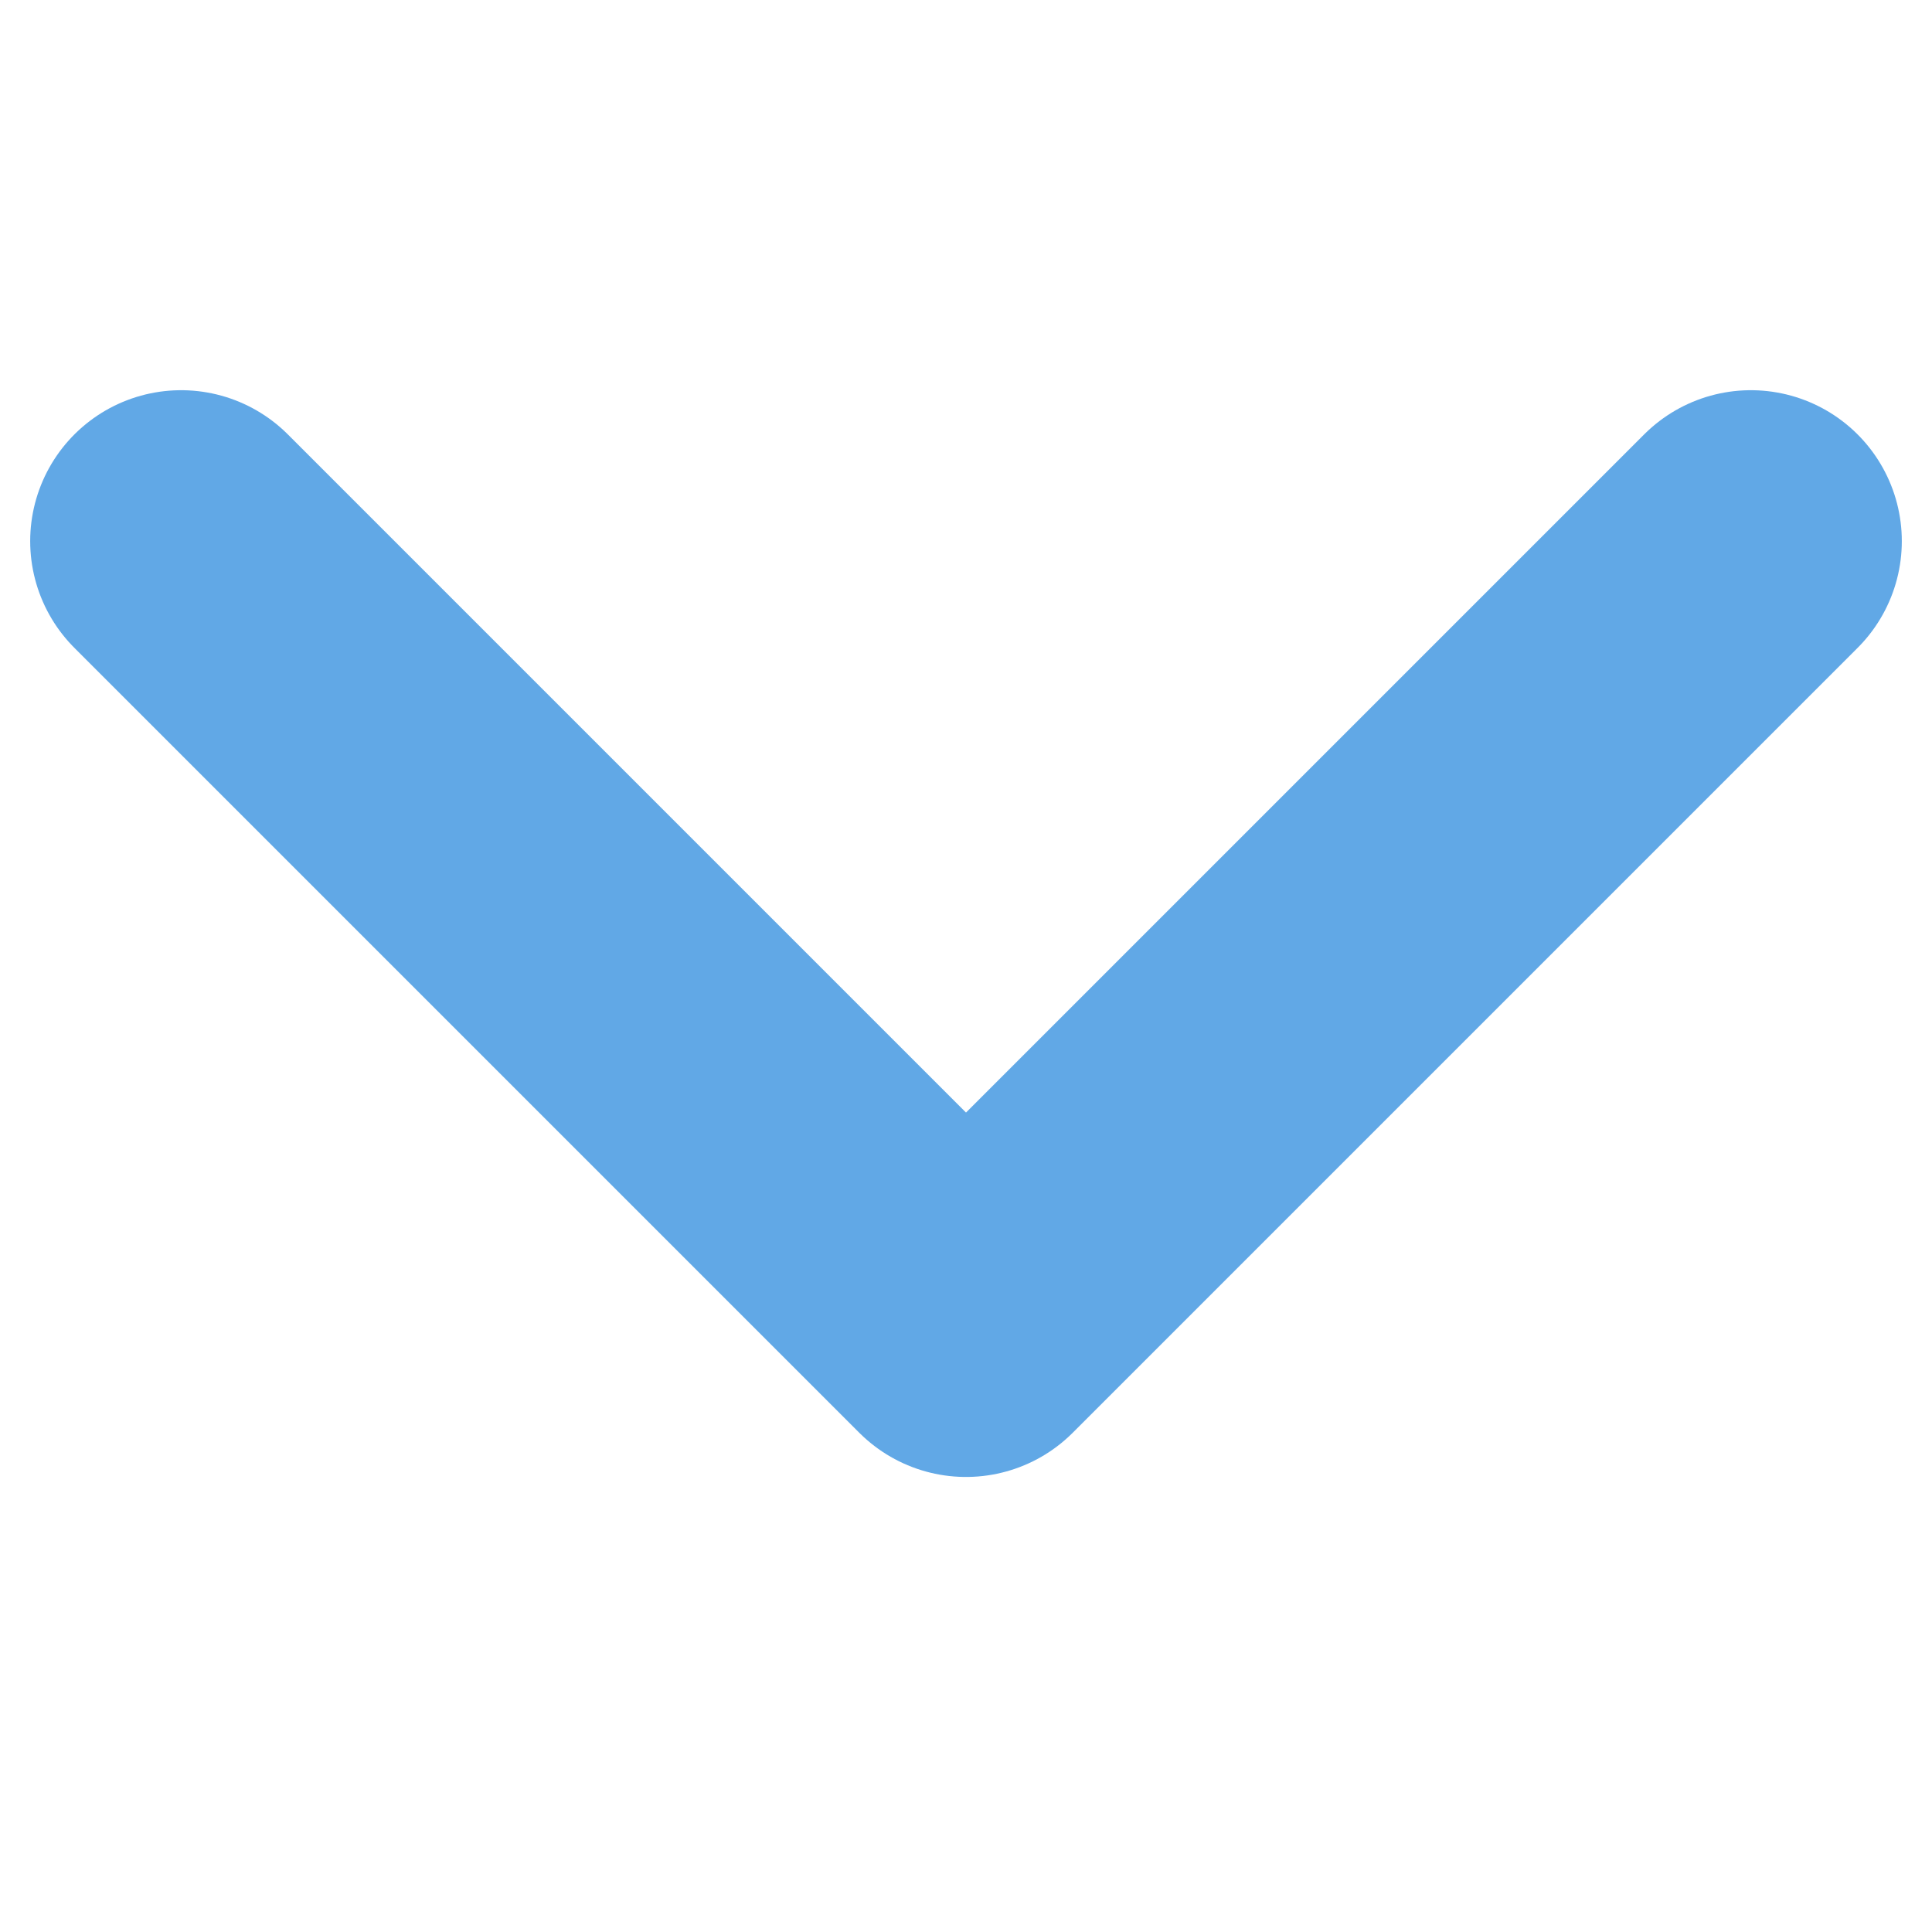
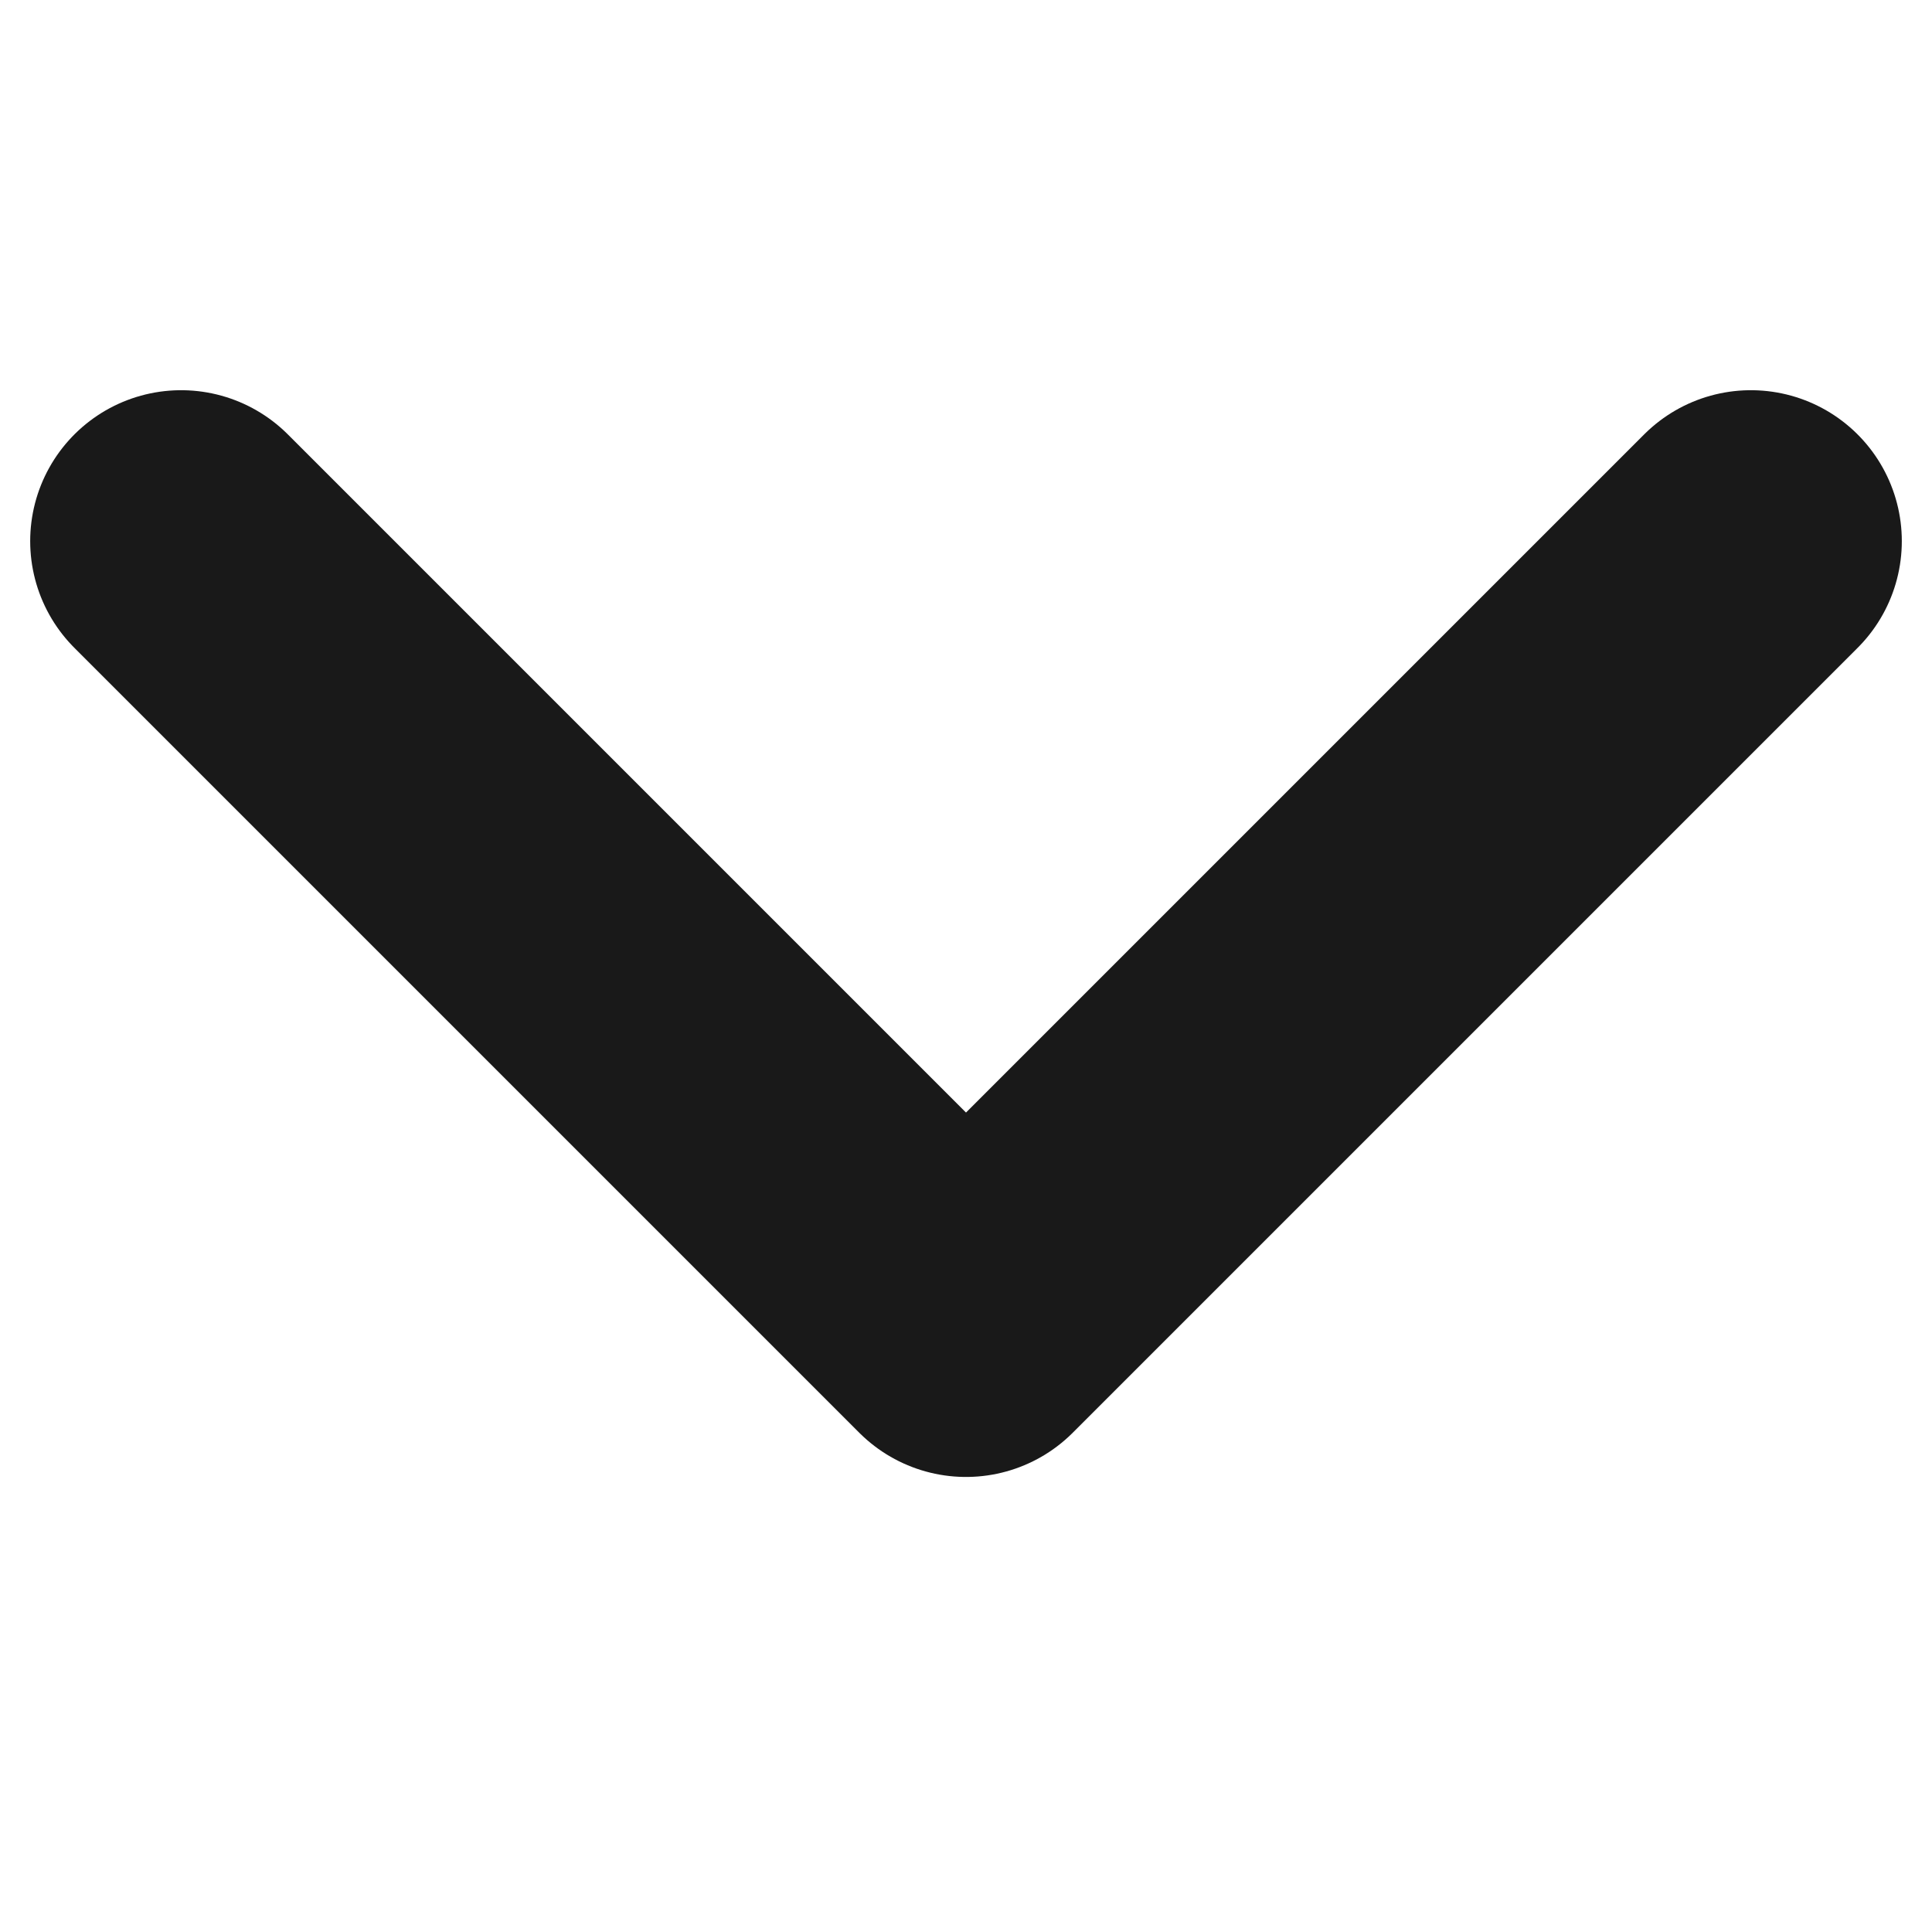
<svg xmlns="http://www.w3.org/2000/svg" width="32" height="32" viewBox="0 0 32 32" fill="none" class="chevron">
-   <path opacity="0.9" d="M3 8.963L16 21.963L29 8.963" stroke="#509ee3" stroke-width="5" stroke-linecap="round" stroke-linejoin="round" />
+   <path opacity="0.9" d="M3 8.963L16 21.963L29 8.963" stroke="currentColor" stroke-width="5" stroke-linecap="round" stroke-linejoin="round" />
</svg>
